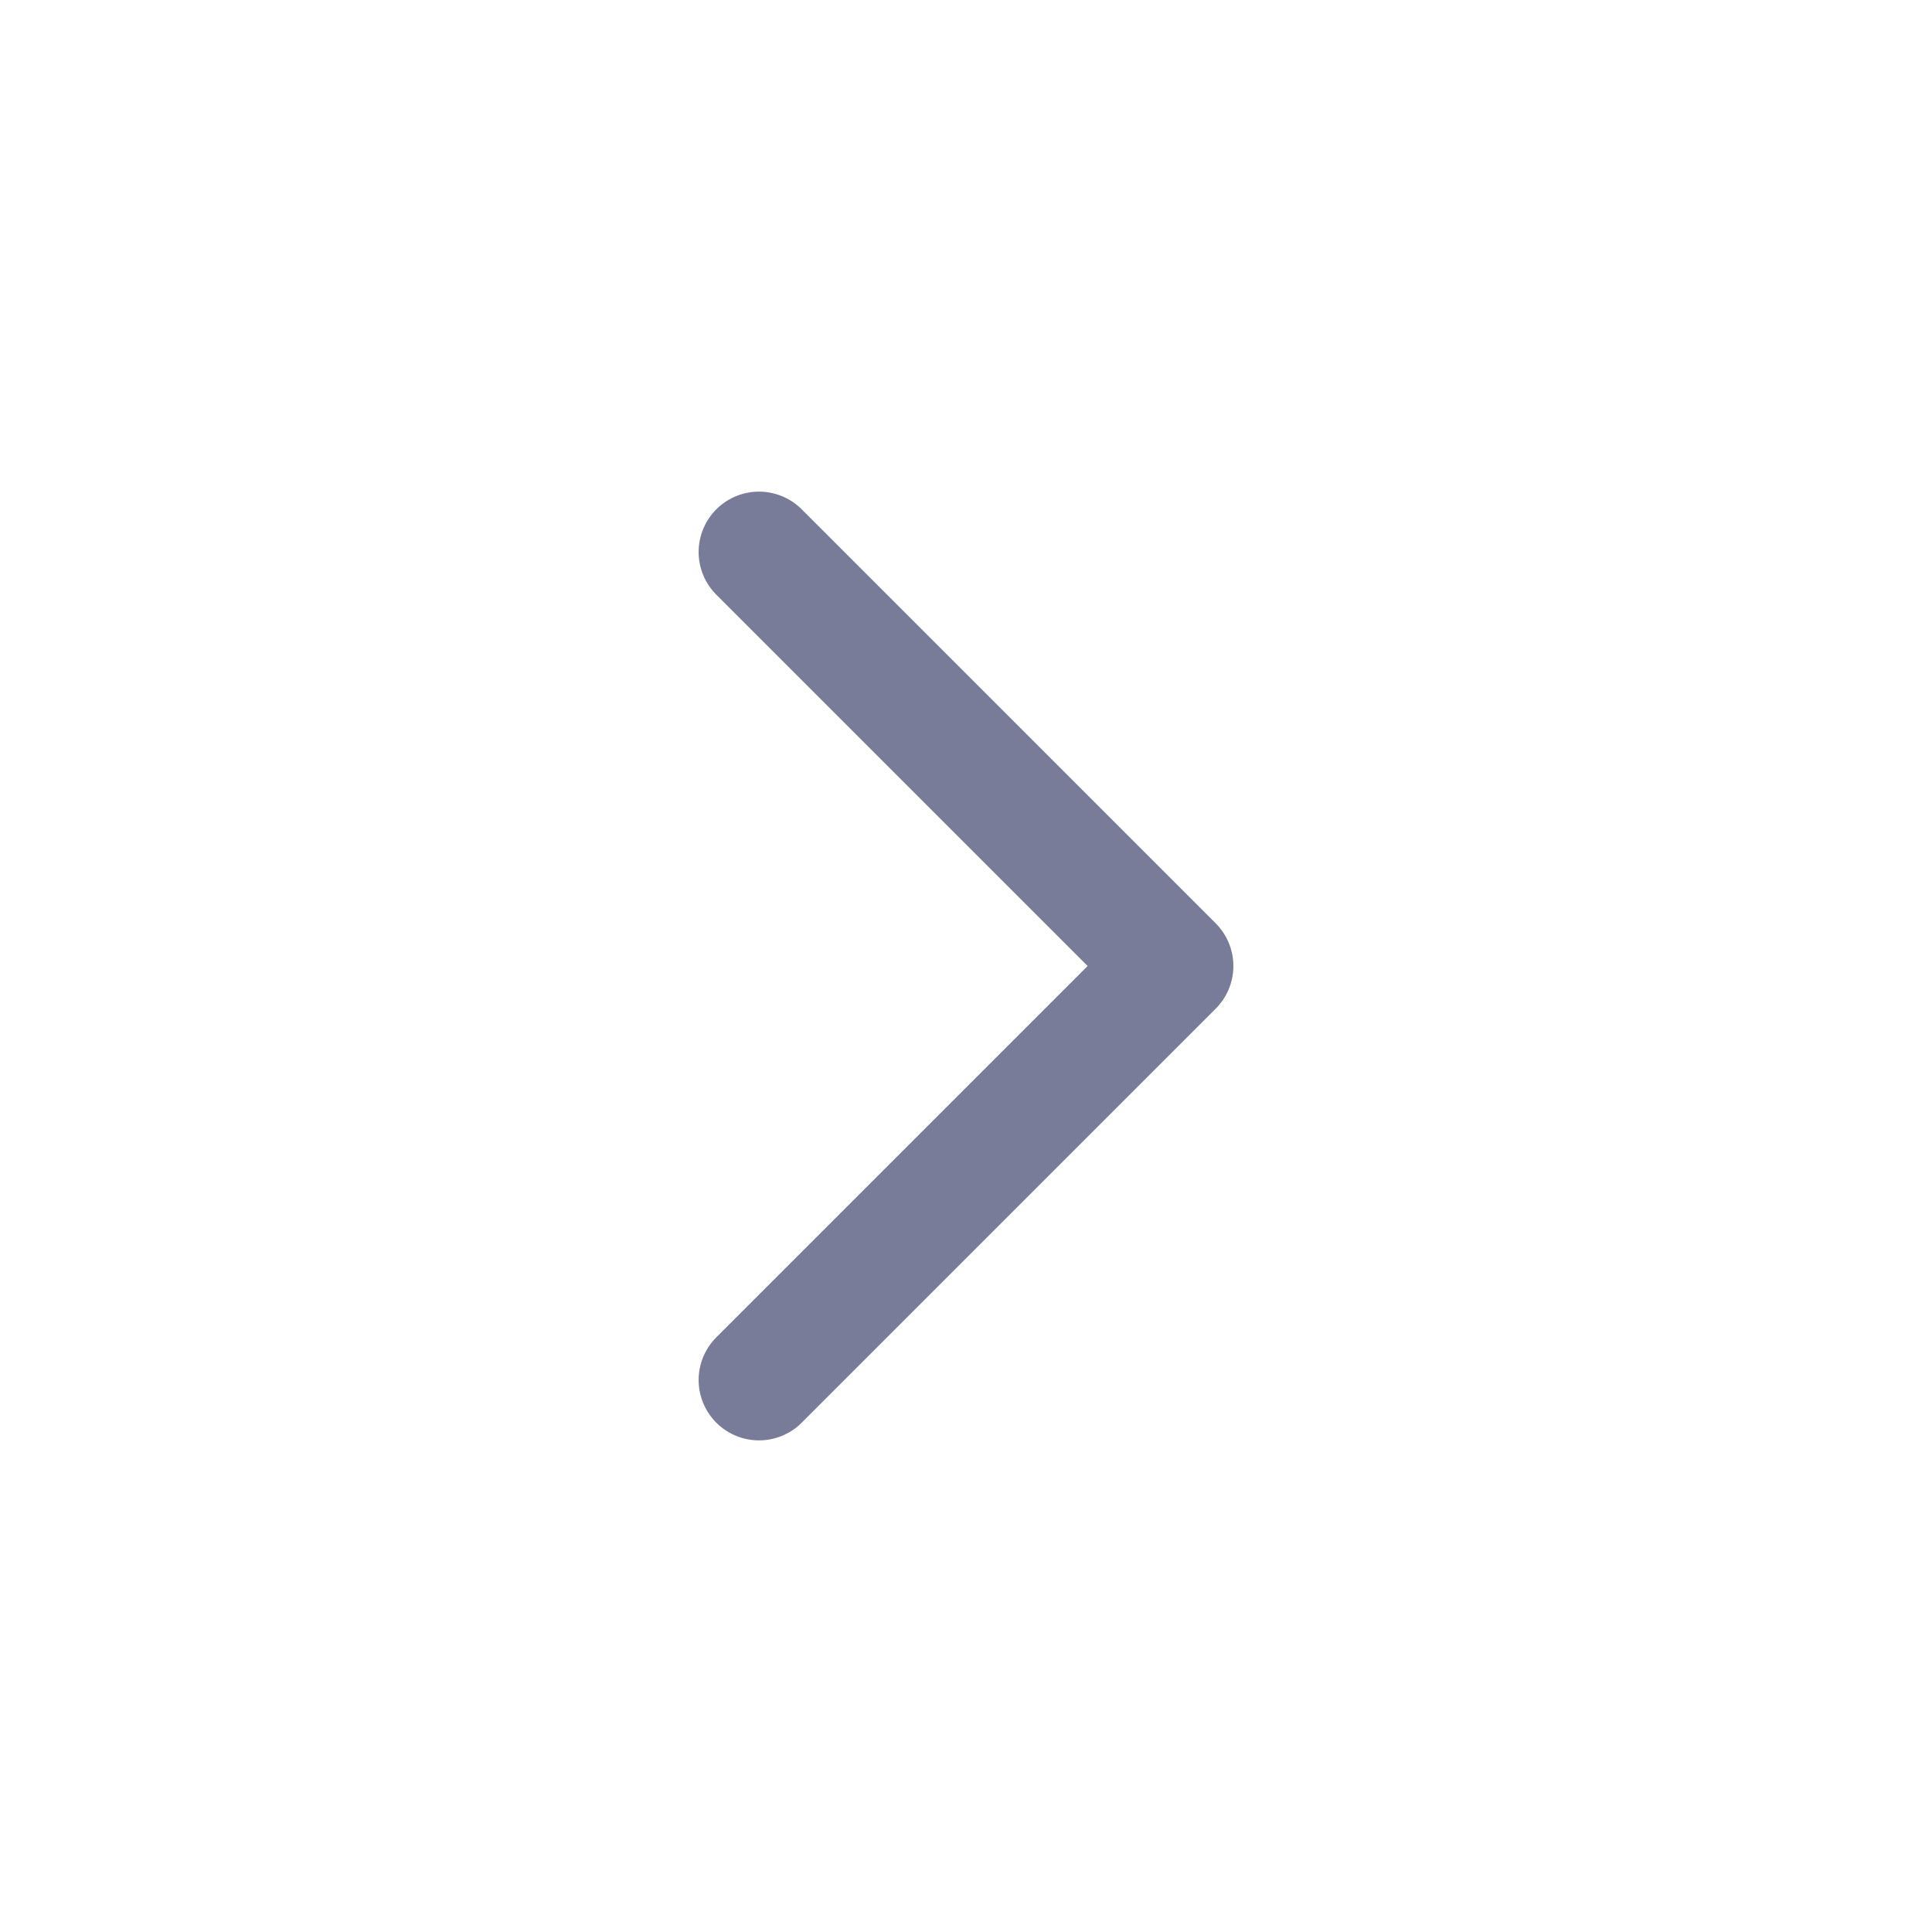
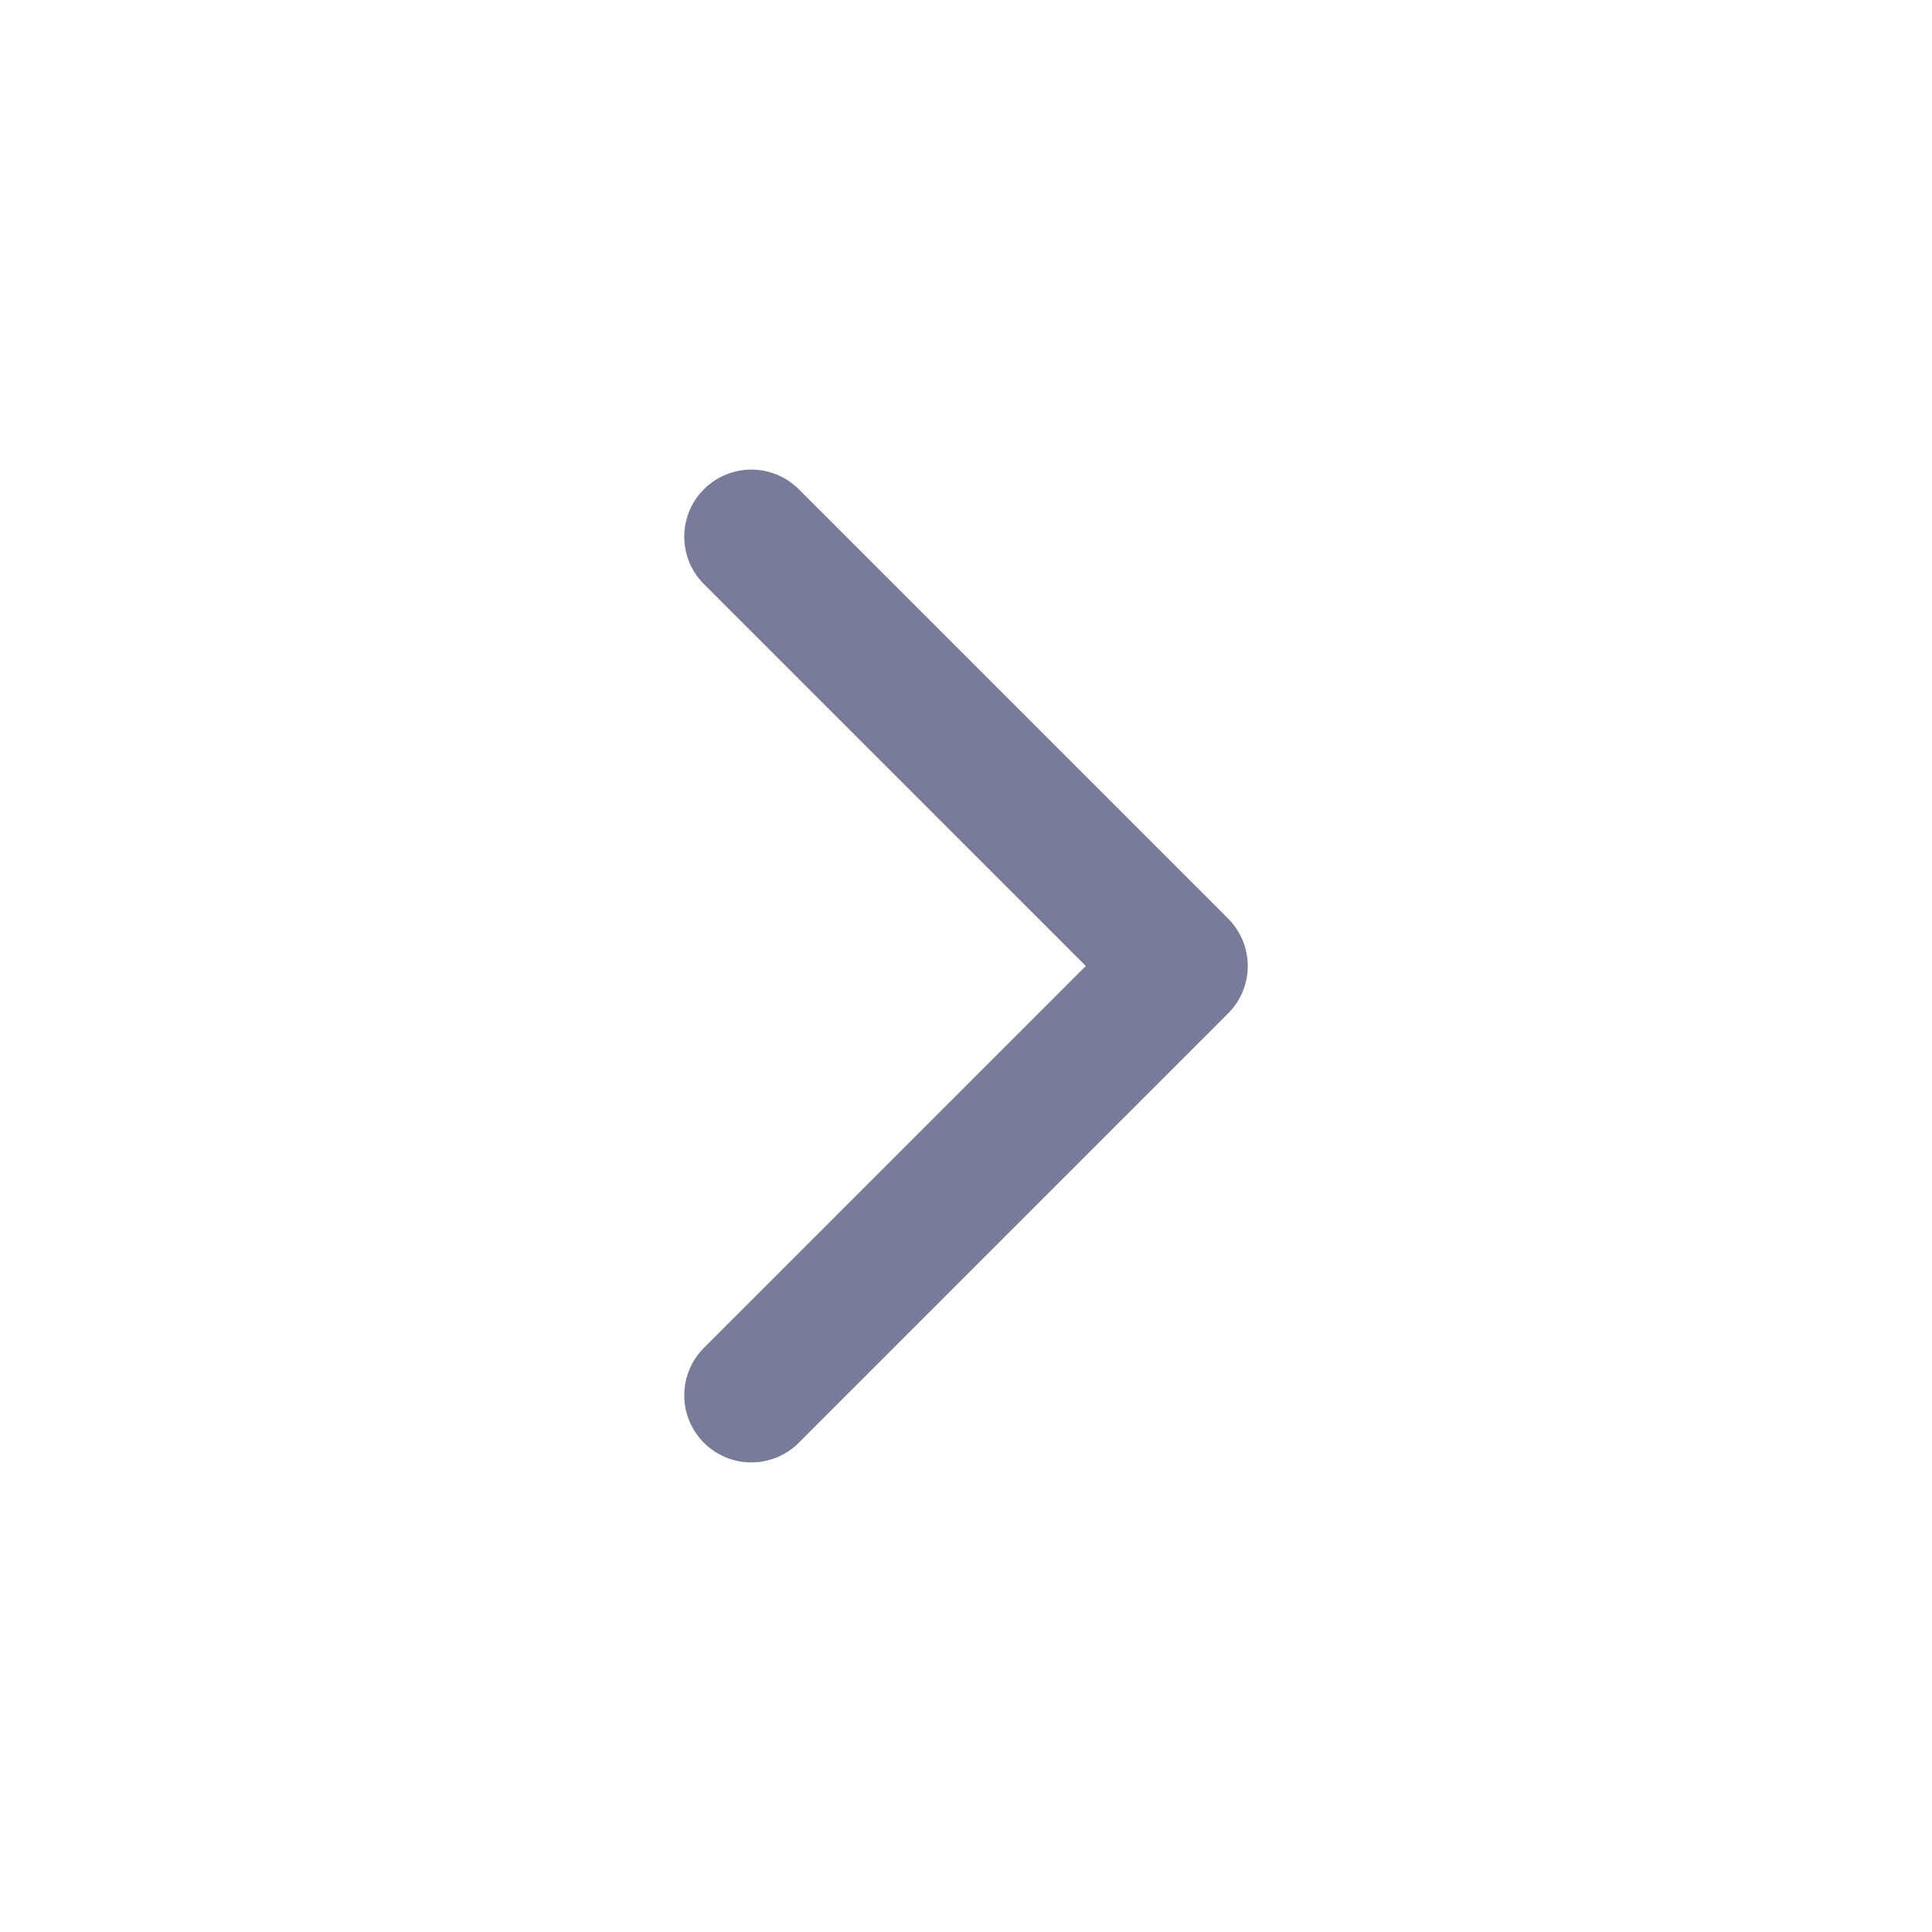
- <svg xmlns="http://www.w3.org/2000/svg" width="24" height="24" viewBox="-2 -2 28 28" fill="none" stroke="#787c99" stroke-width="1.75" stroke-linecap="round" stroke-linejoin="round">
+ <svg xmlns="http://www.w3.org/2000/svg" width="24" height="24" viewBox="-1.5 -1.5 27.0 27.0" fill="none" stroke="#787c99" stroke-width="1.875" stroke-linecap="round" stroke-linejoin="round">
  <path d="m9 18 6-6-6-6" />
</svg>
